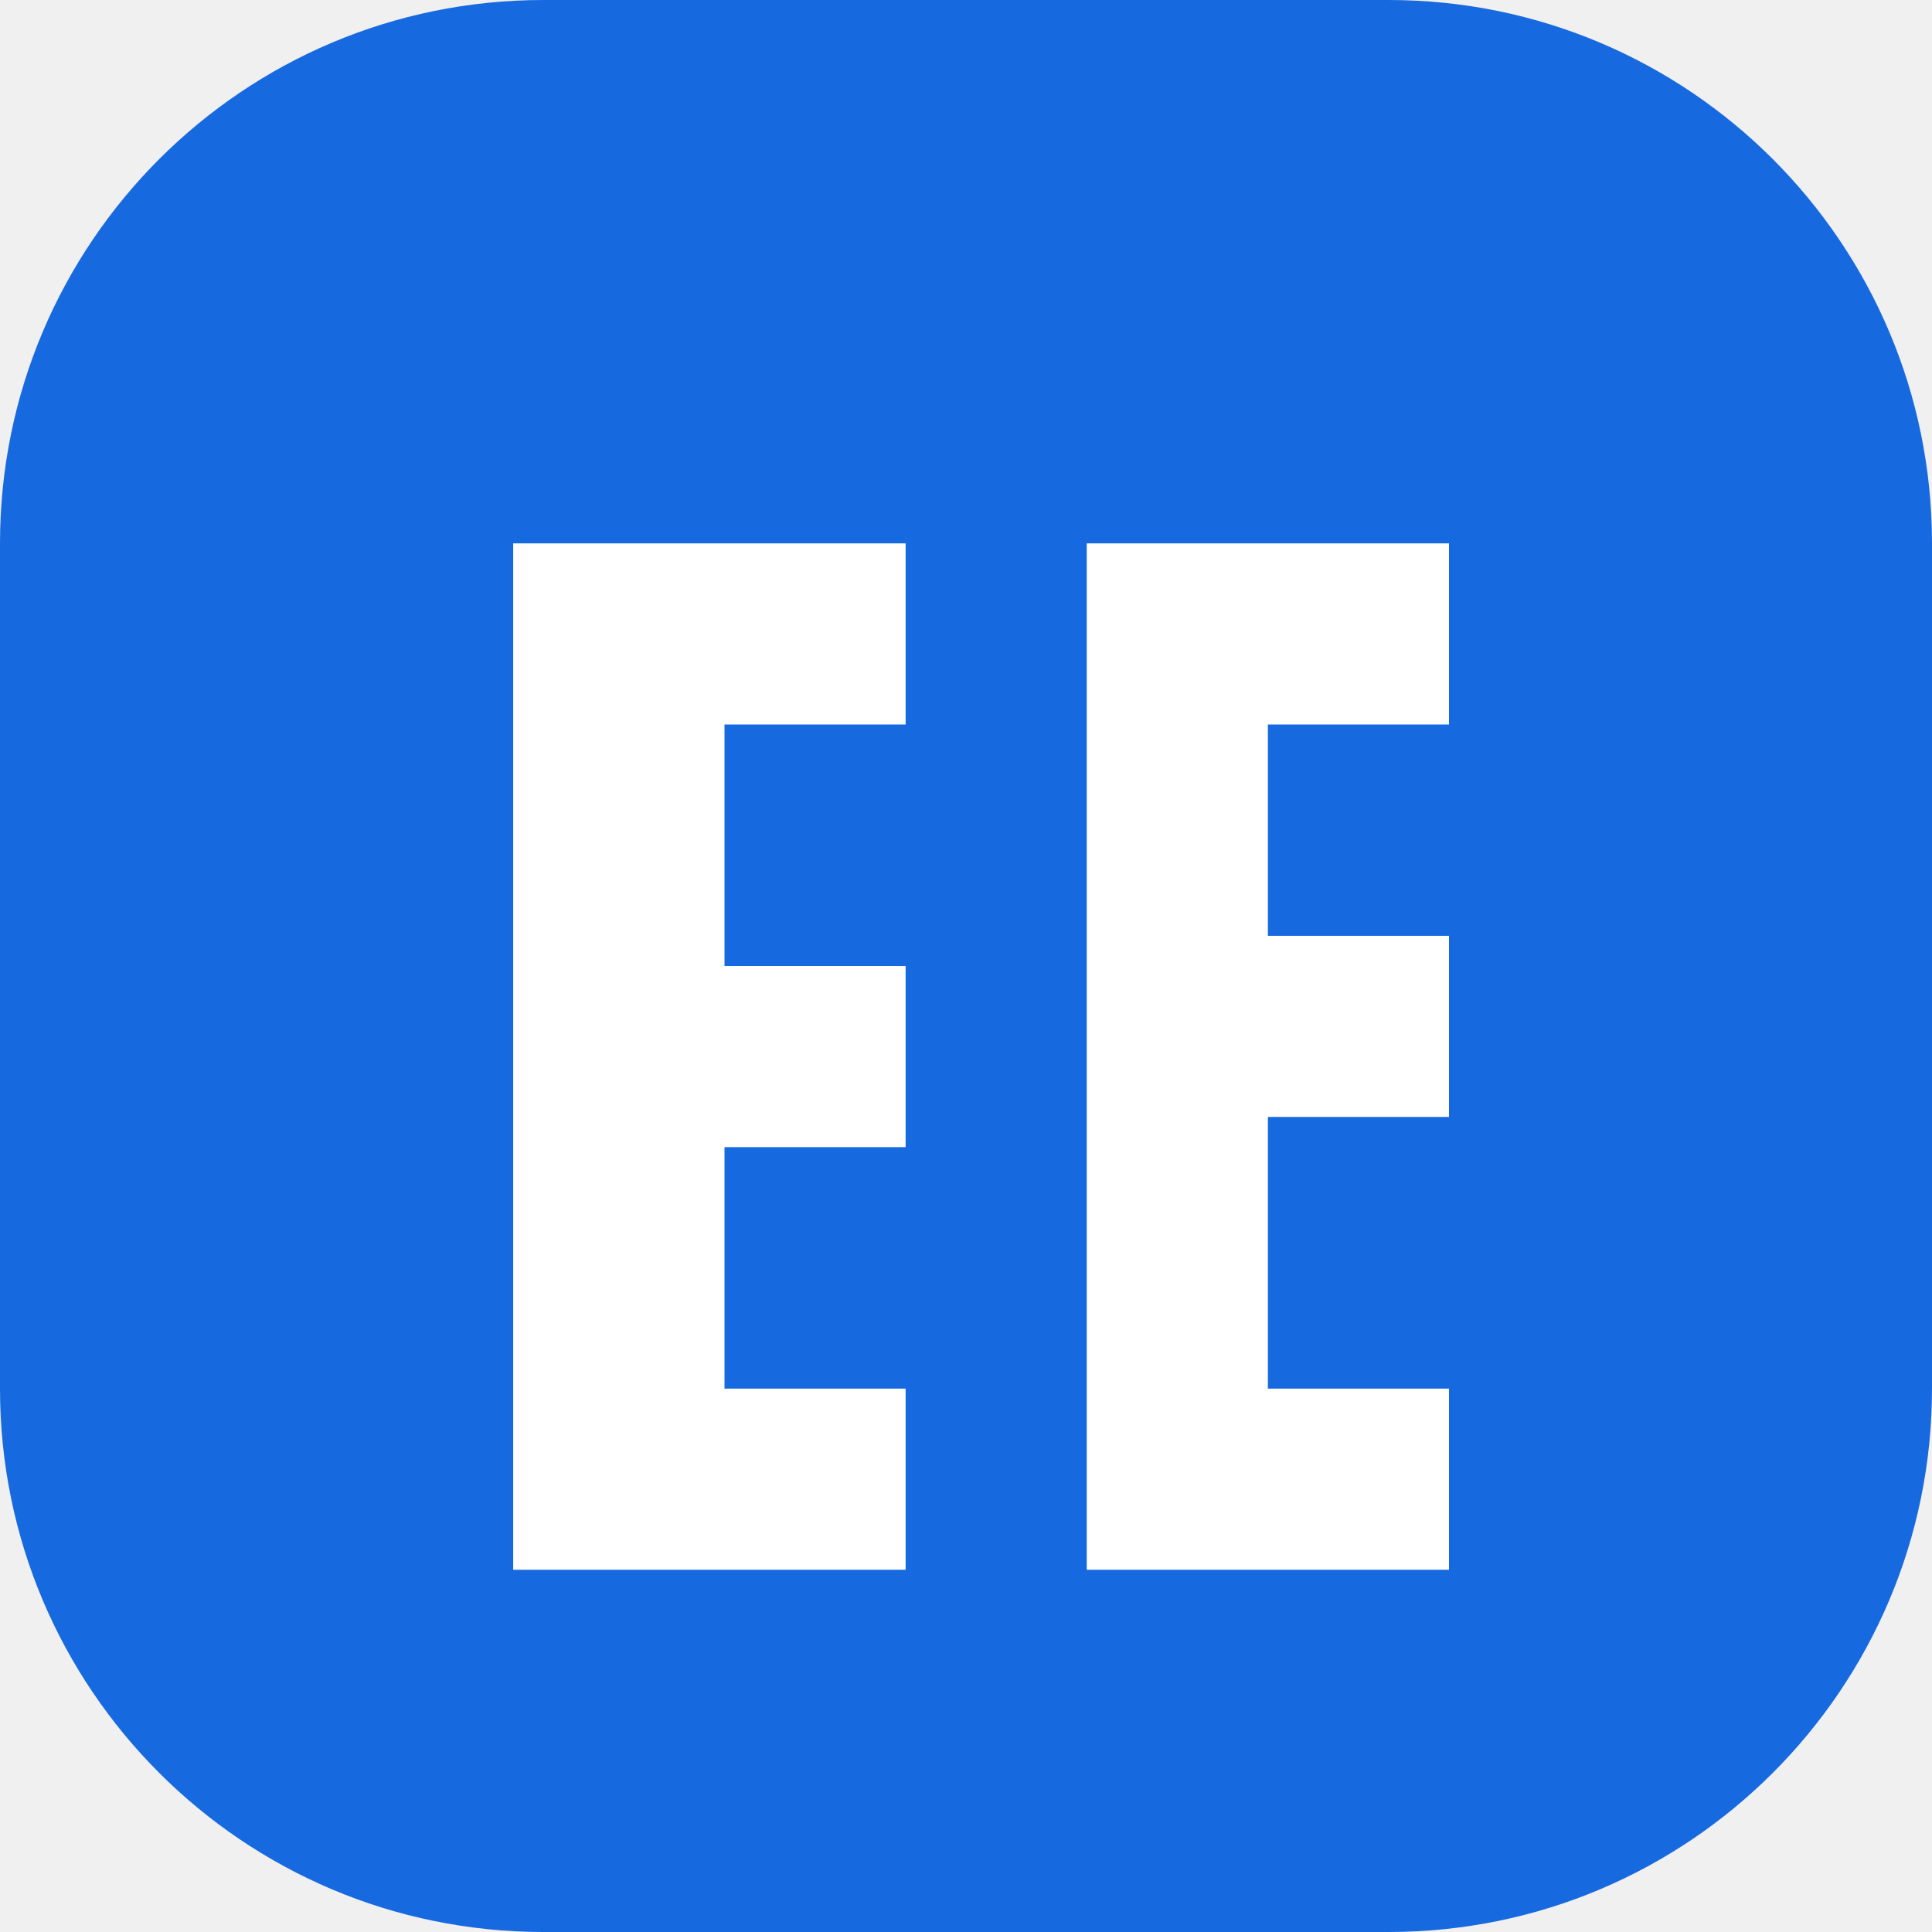
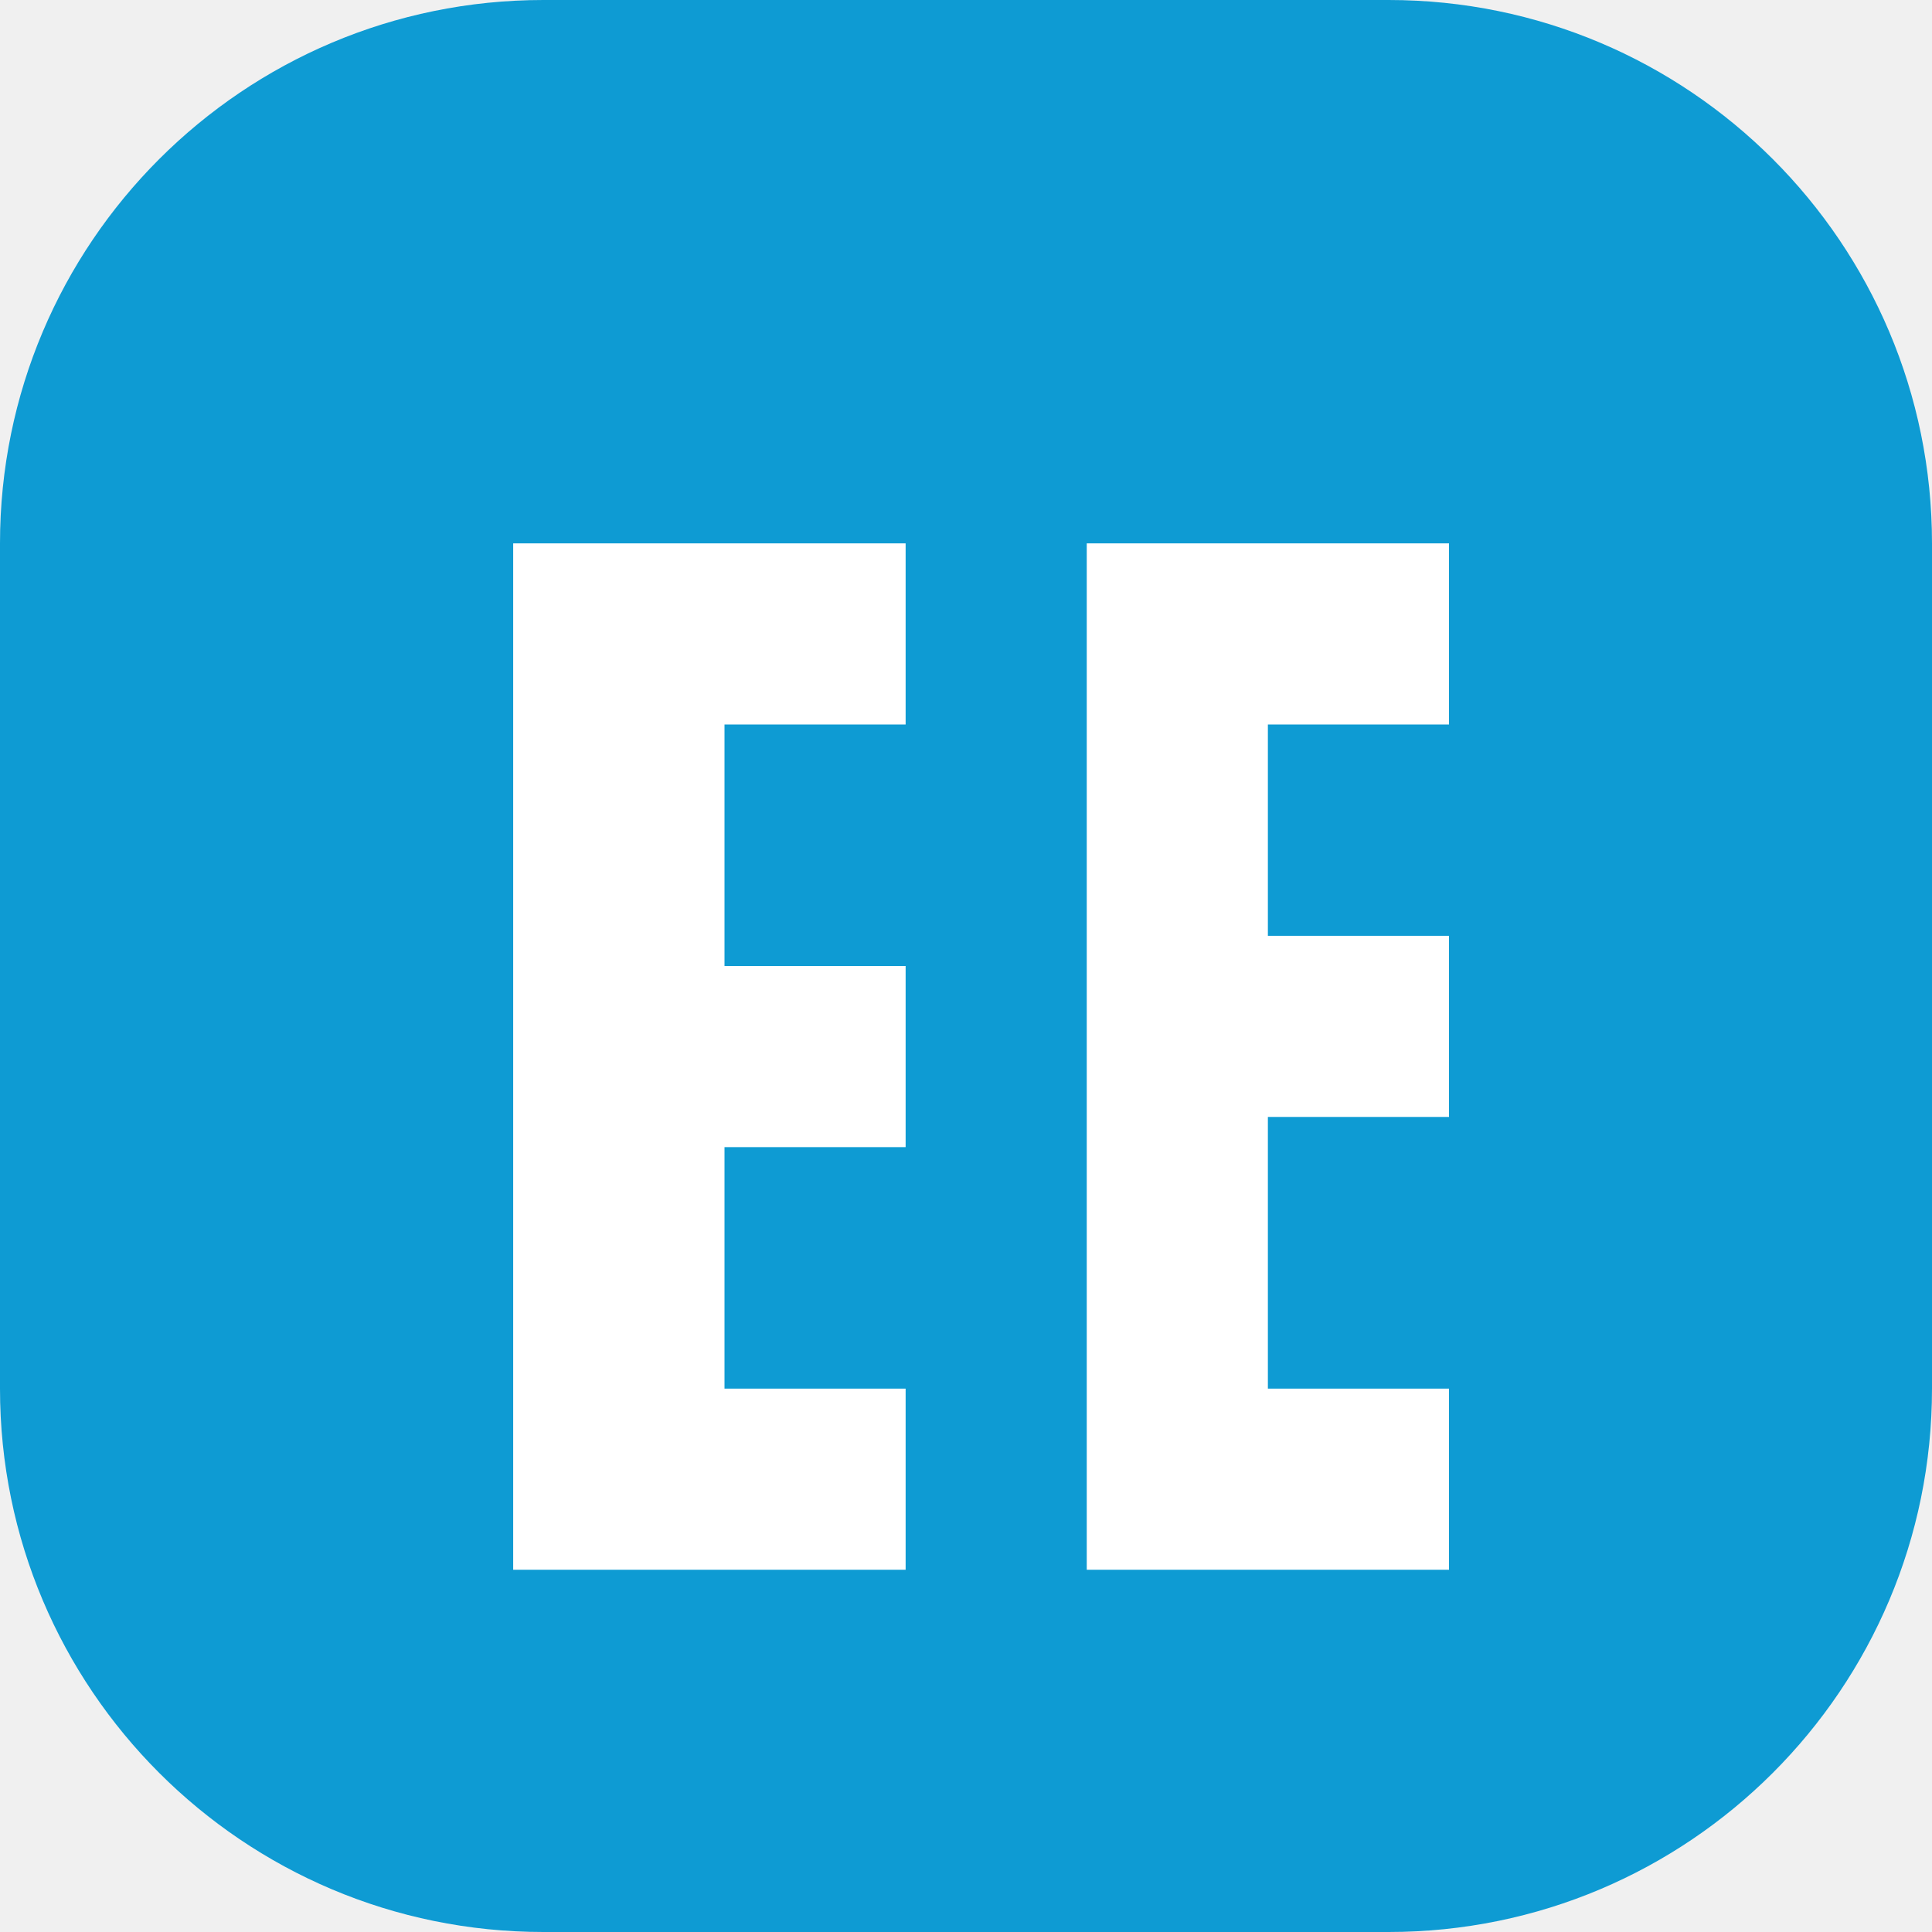
<svg xmlns="http://www.w3.org/2000/svg" viewBox="0 0 64 64">
-   <rect width="64" height="64" rx="18" fill="#1769e0" />
+   <rect width="64" height="64" rx="18" fill="#0e9bd3" />
  <path d="M17 18h13v6h-6v8h6v6h-6v8h6v6H17V18Zm19 0h12v6h-6v7h6v6h-6v9h6v6H36V18Z" fill="#fff" />
</svg>
